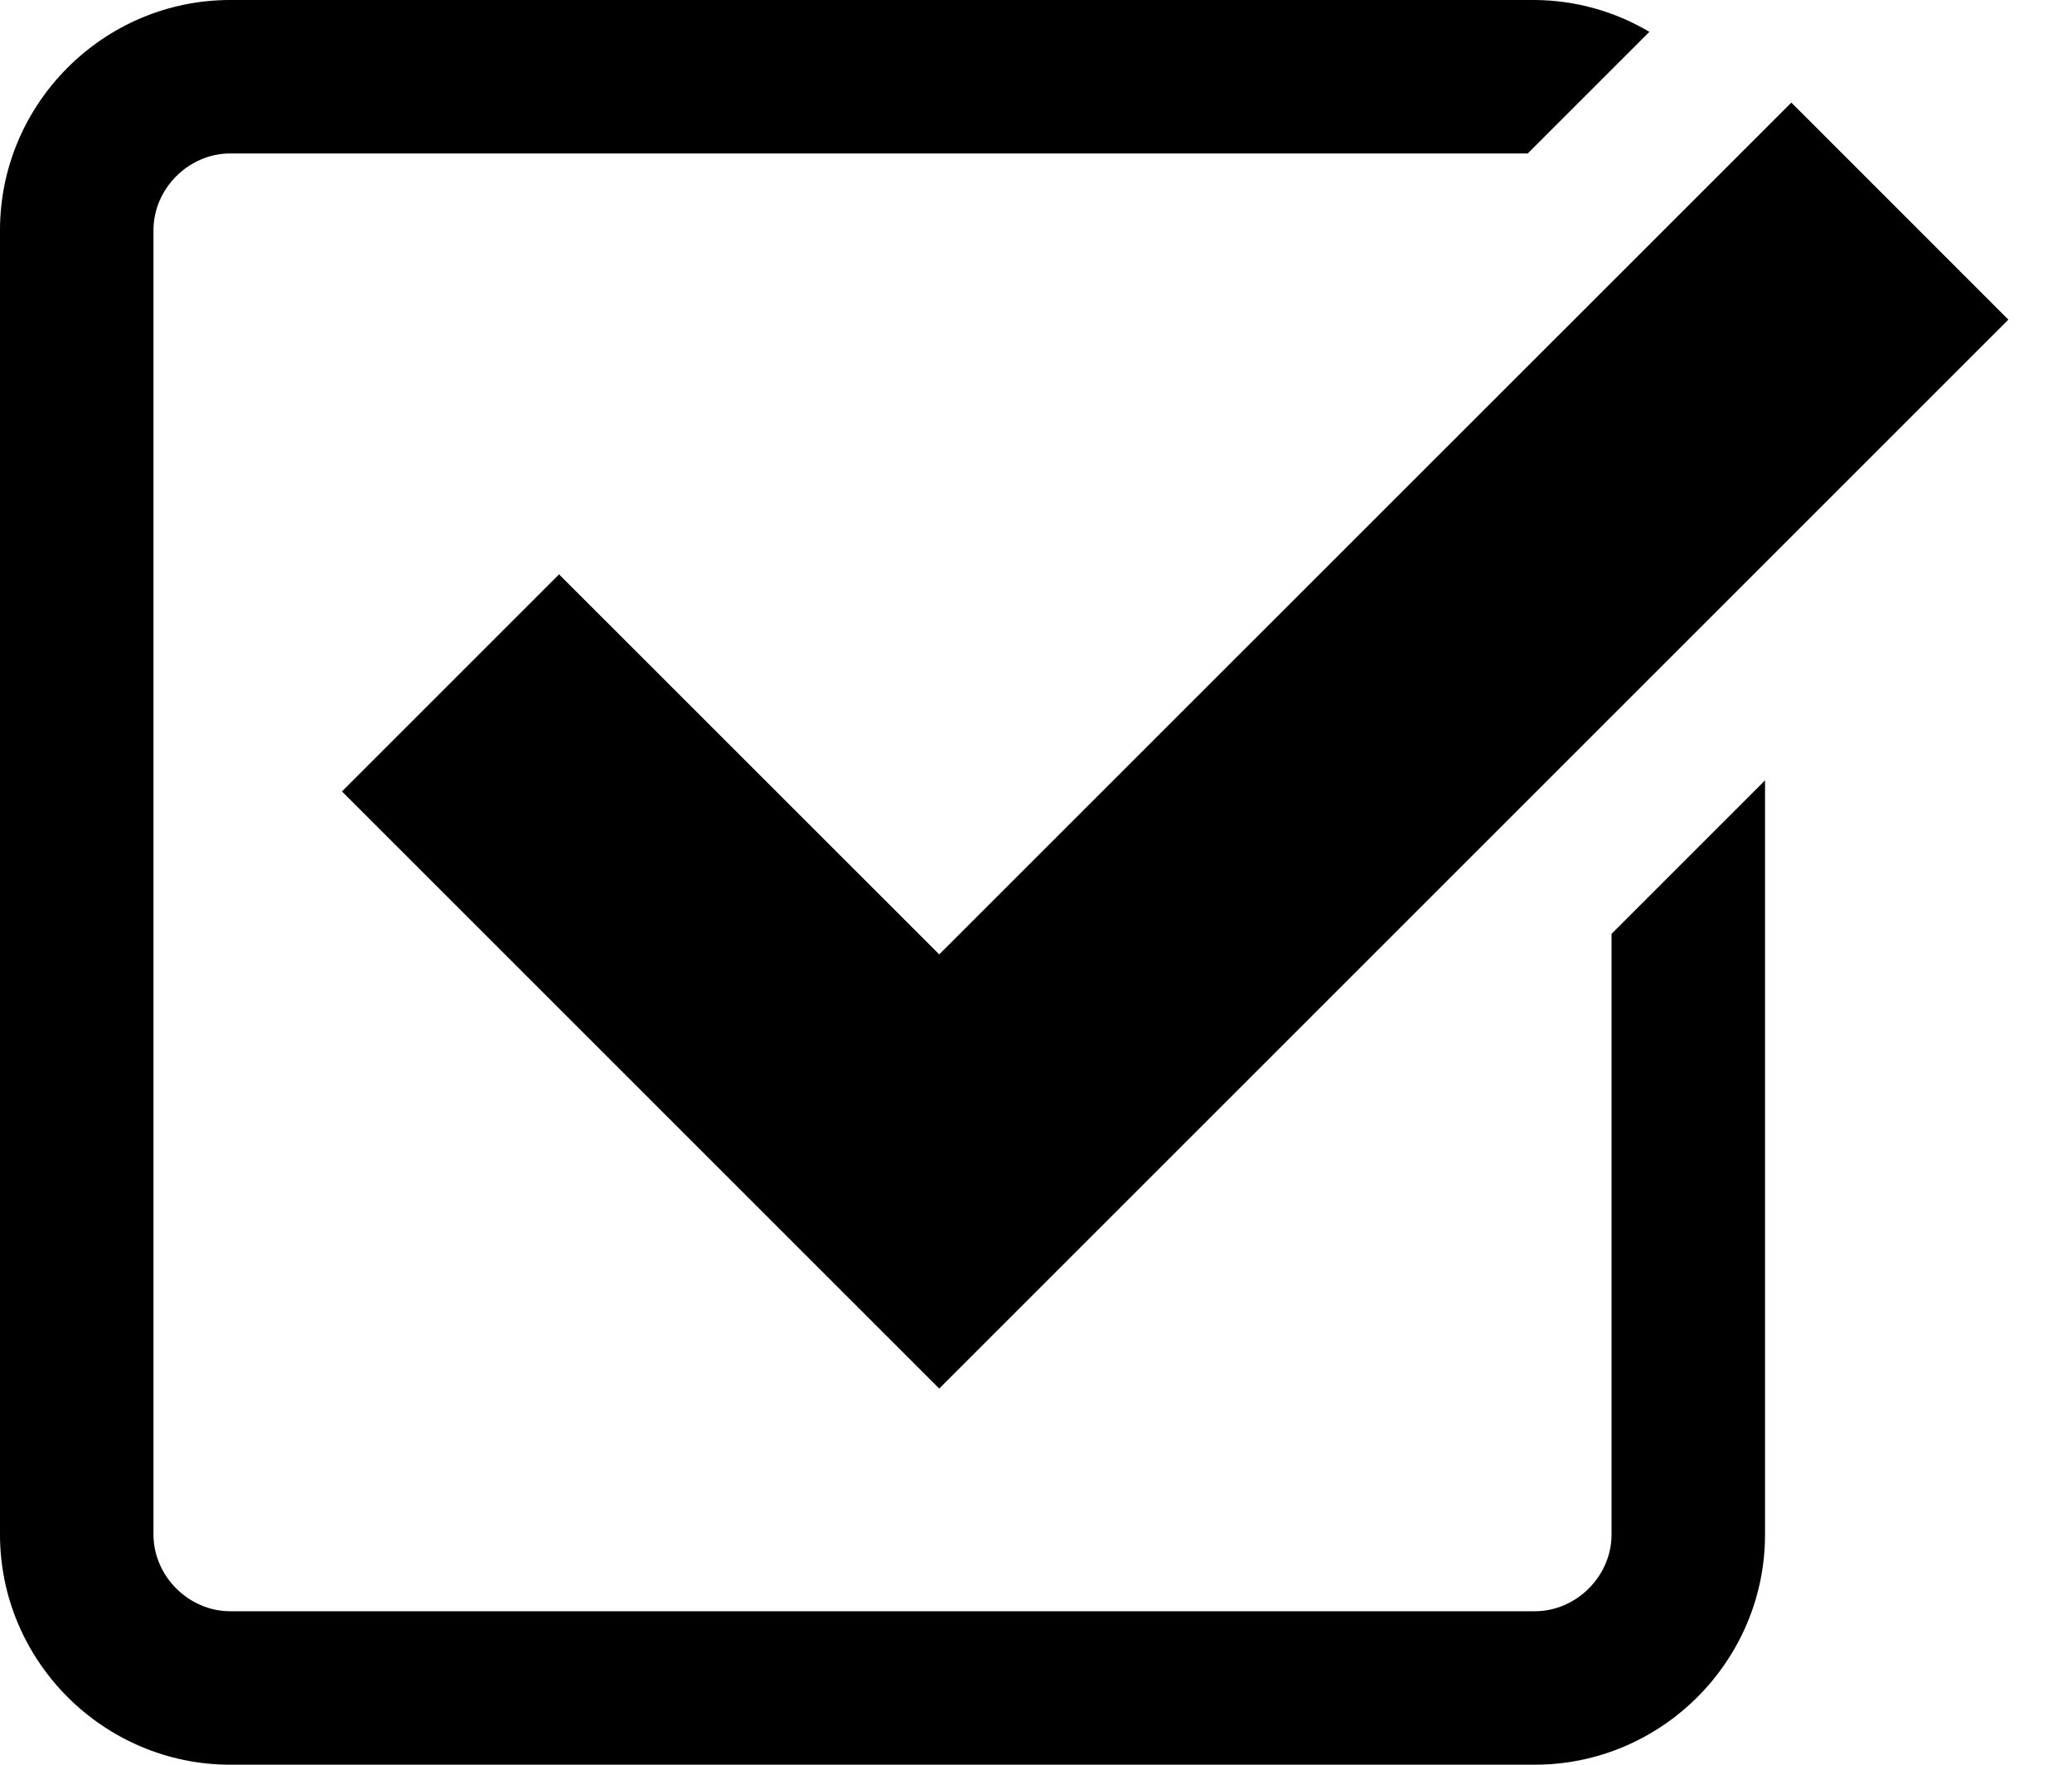
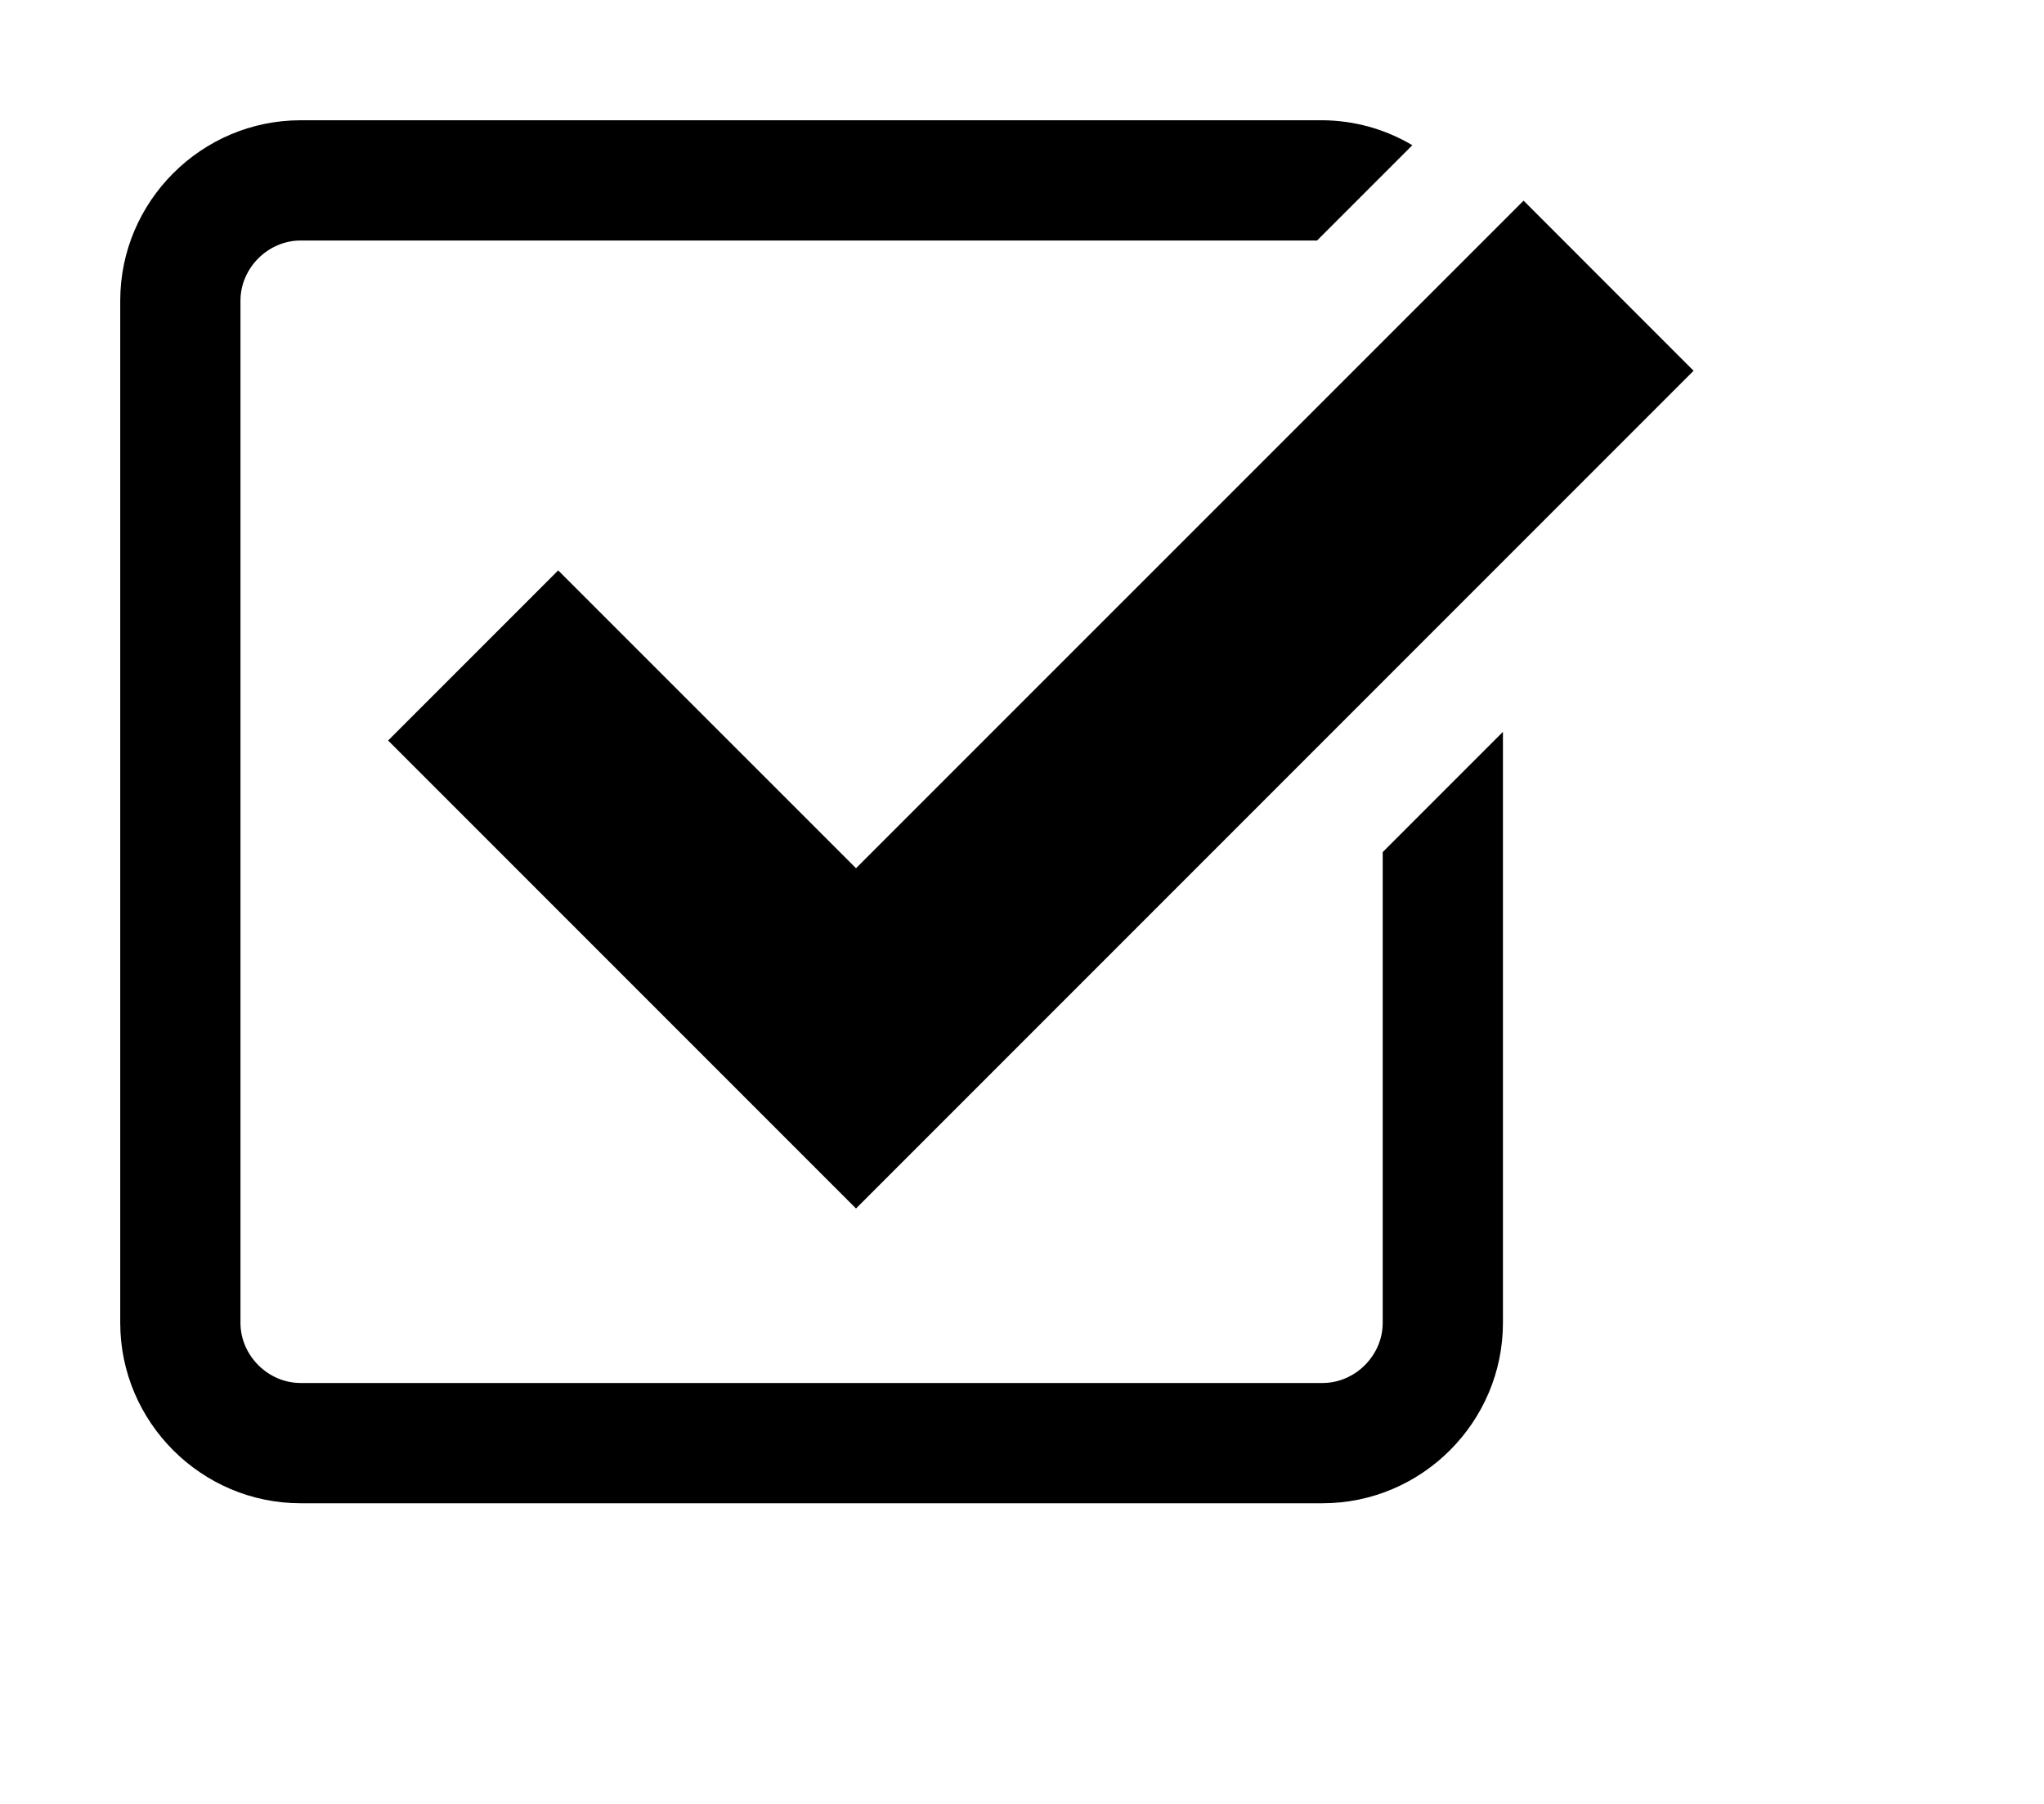
- <svg xmlns="http://www.w3.org/2000/svg" width="27" height="23" viewBox="0 0 27 23">
+ <svg xmlns="http://www.w3.org/2000/svg" width="34" height="30" viewBox="-2 -2 34 30">
  <path d="M7.285 7.486l-2.829 2.829 7.783 7.783L26.171 4.166l-2.828-2.829-11.104 11.102z" />
  <path d="M21 20c0 .542-.458 1-1 1H3c-.542 0-1-.458-1-1V3c0-.542.458-1 1-1h16.908L21.493.415A2.96 2.96 0 0 0 20 0H3C1.35 0 0 1.35 0 3v17c0 1.65 1.35 3 3 3h17c1.65 0 3-1.35 3-3v-9.829l-2 2V20z" />
</svg>
